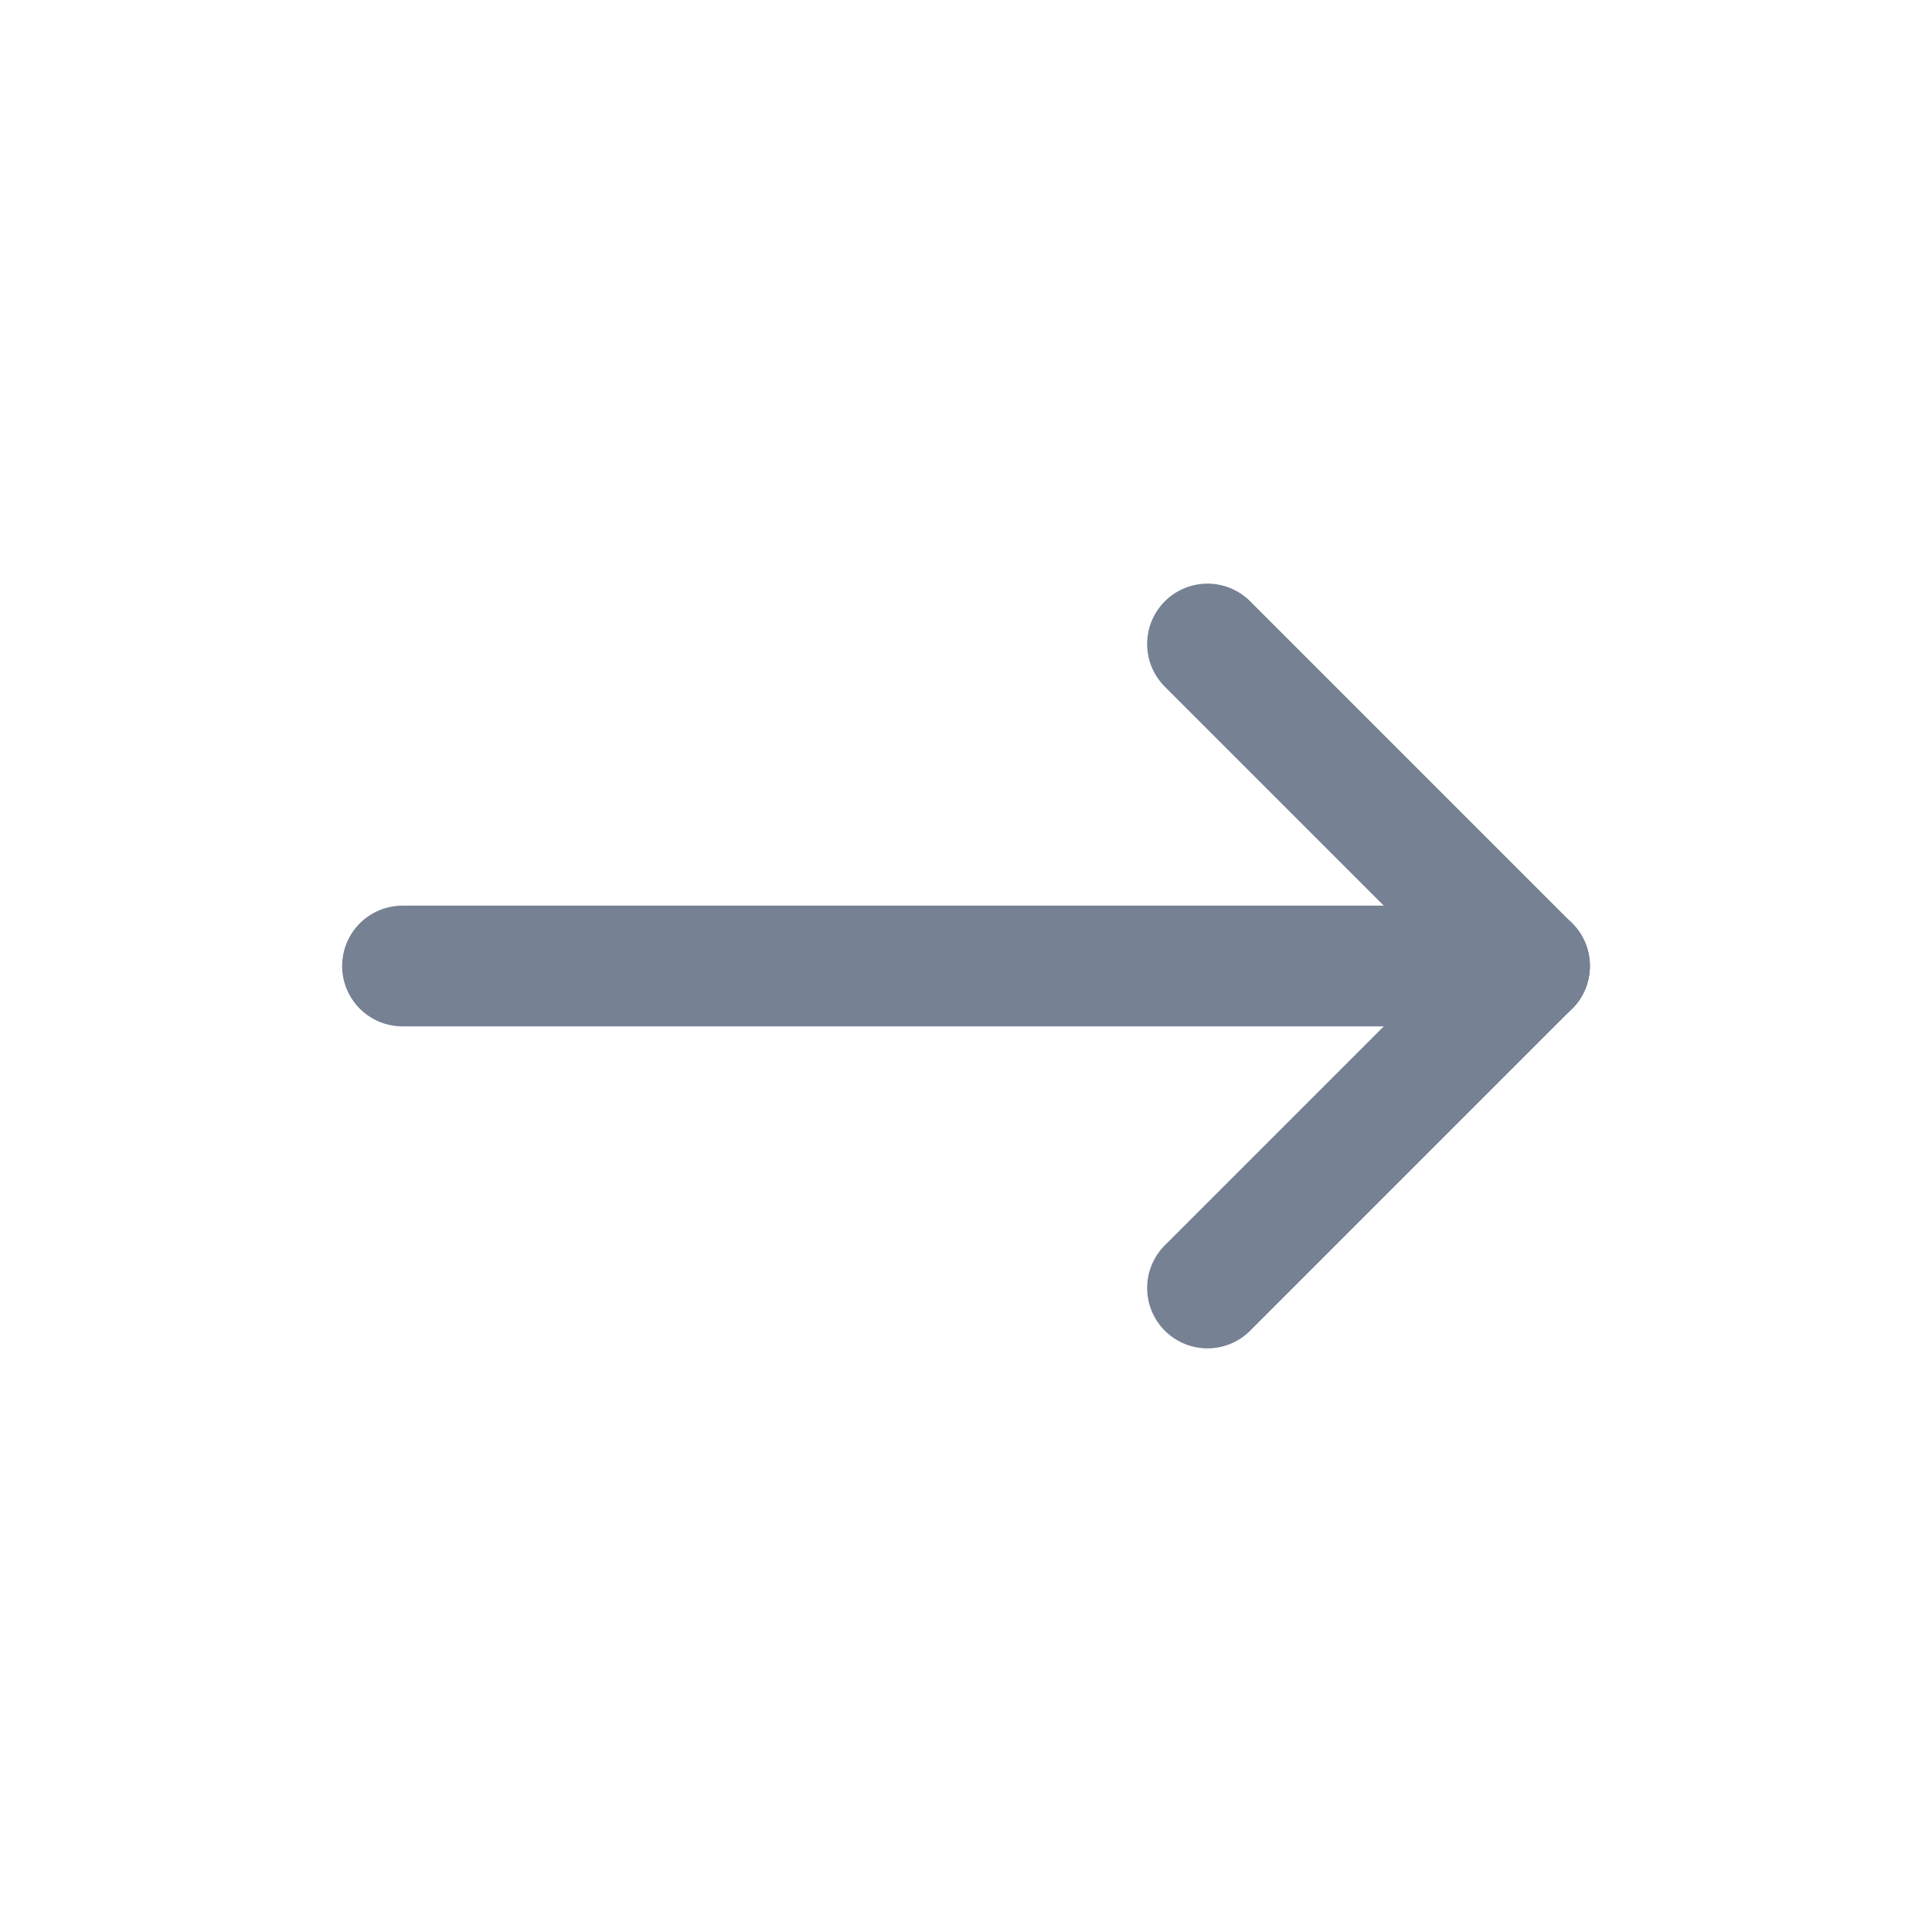
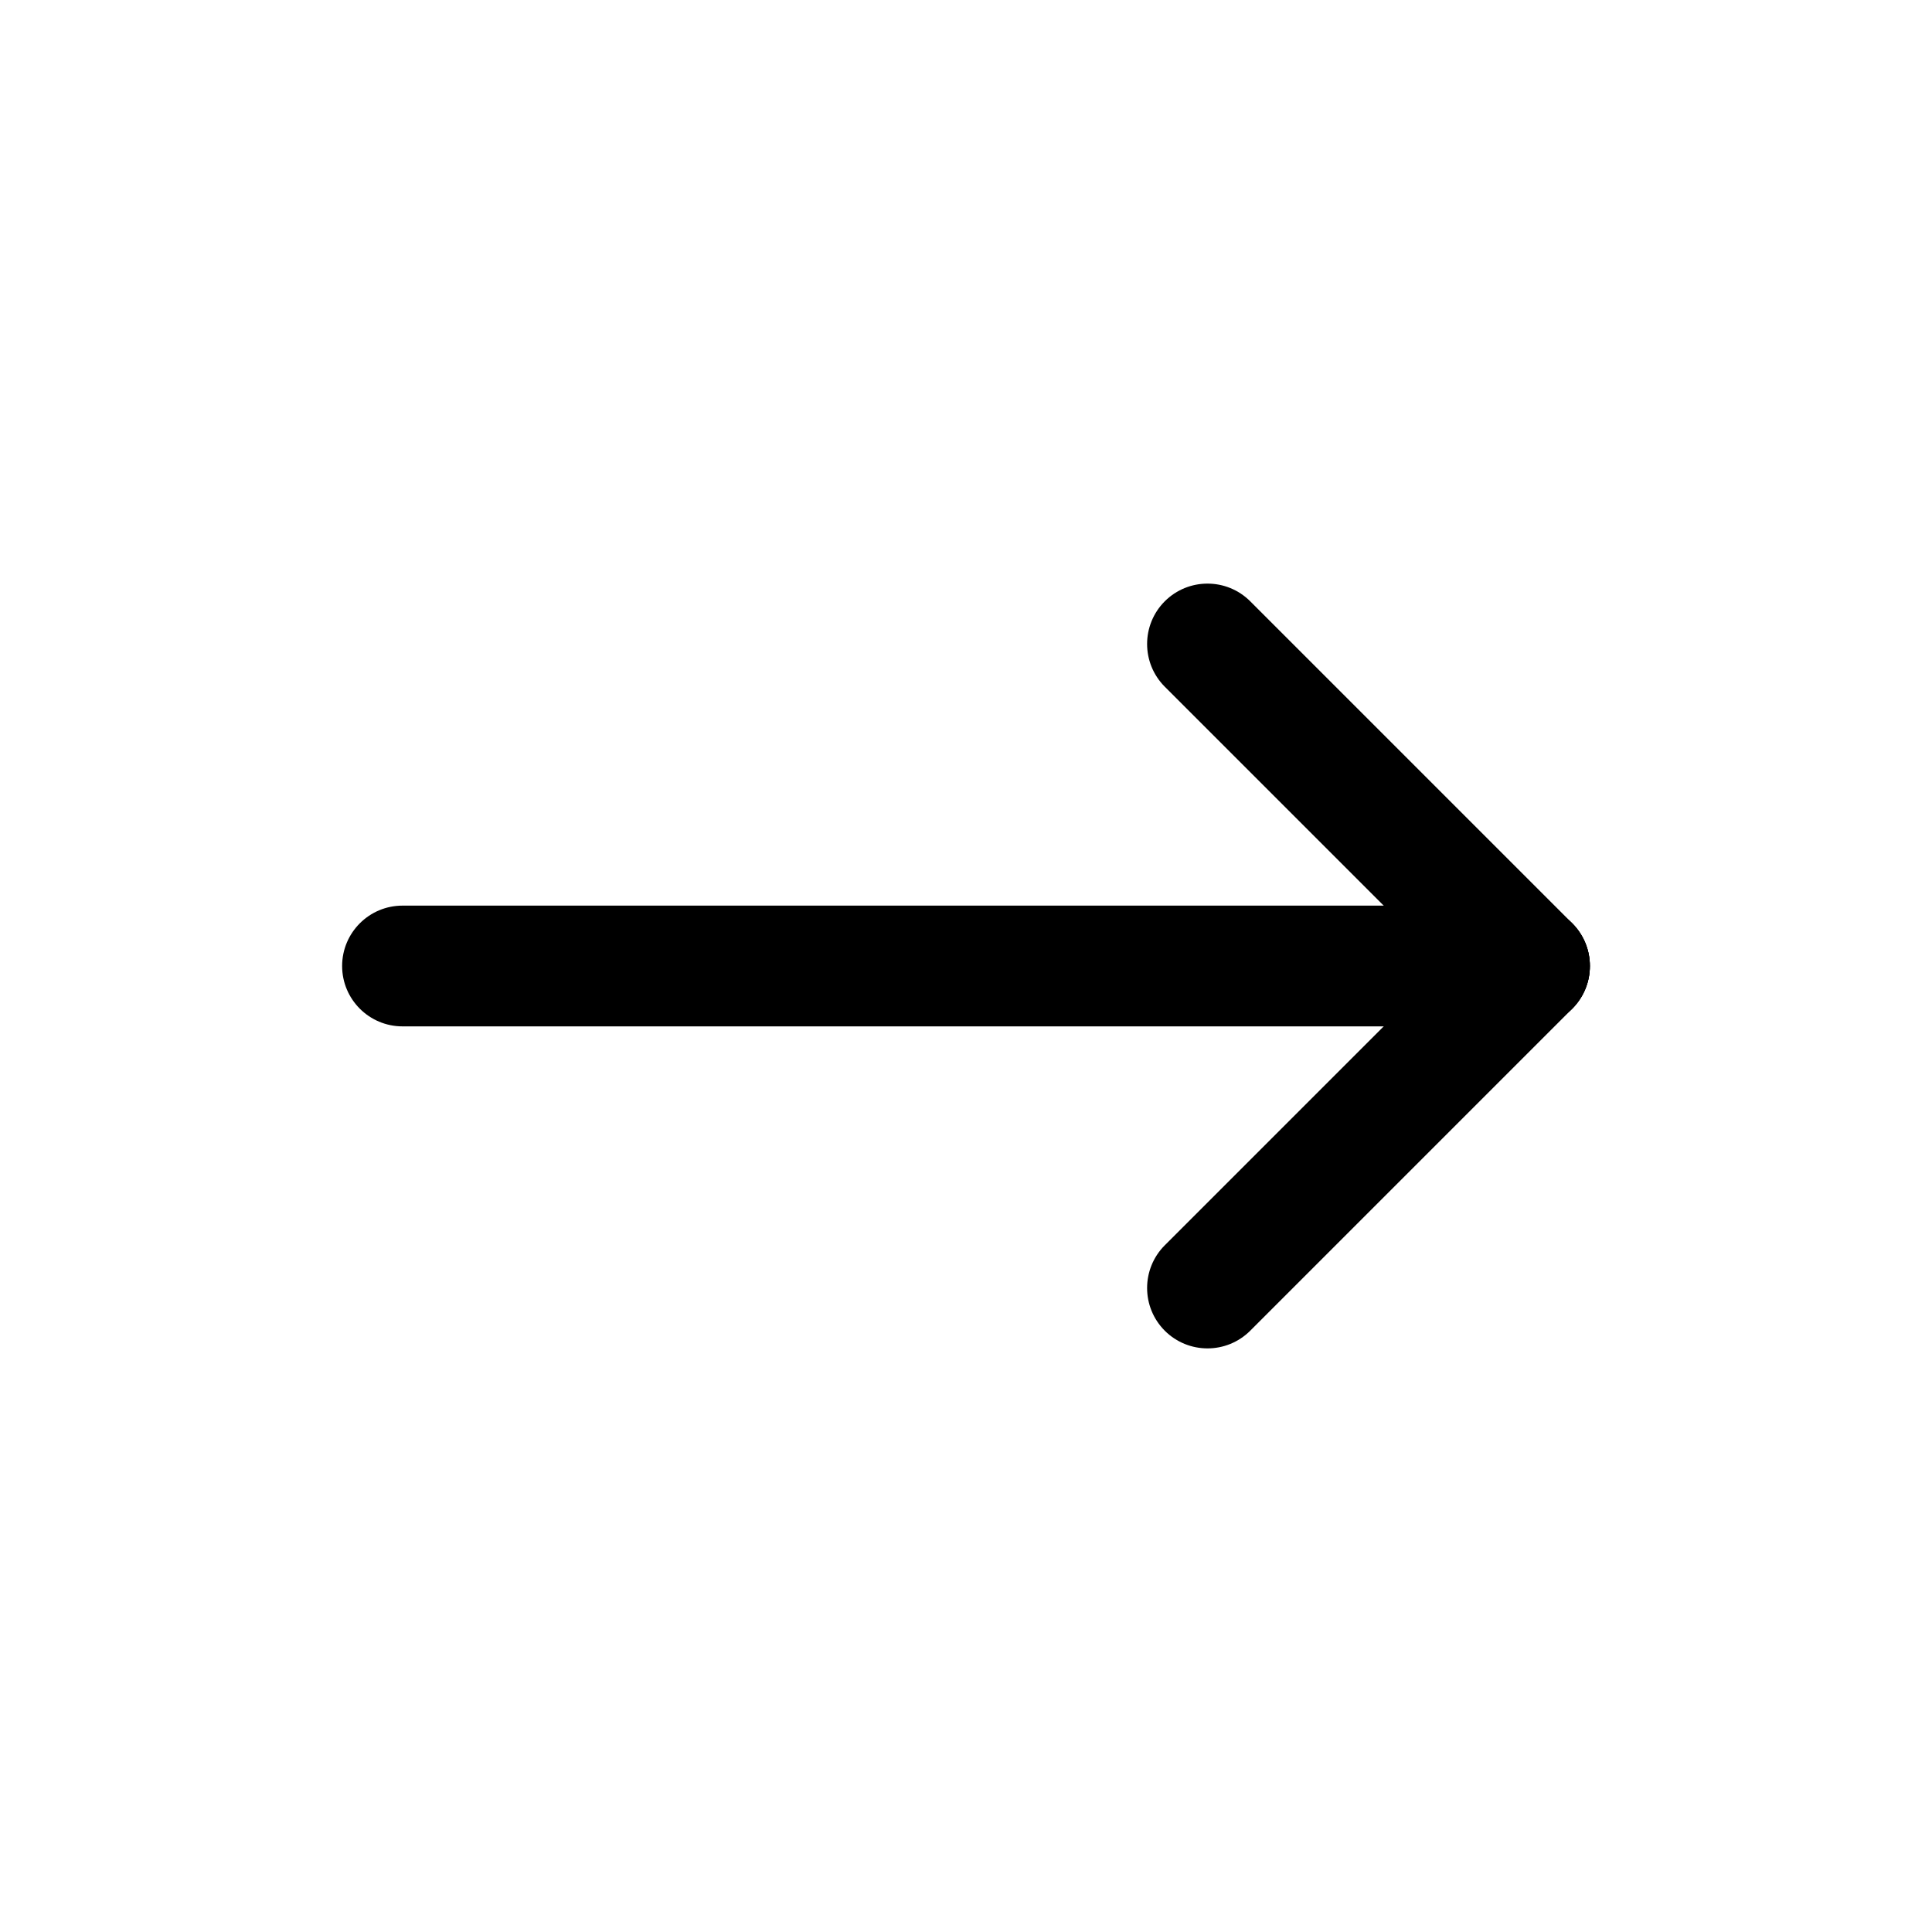
- <svg xmlns="http://www.w3.org/2000/svg" width="36" height="36" viewBox="0 0 36 36" fill="none">
-   <path d="M7.5 18H28.5" stroke="#778194" stroke-width="2.25" stroke-linecap="round" stroke-linejoin="round" />
-   <path d="M22.5 24L28.5 18" stroke="#778194" stroke-width="2.25" stroke-linecap="round" stroke-linejoin="round" />
-   <path d="M22.5 12L28.5 18" stroke="#778194" stroke-width="2.25" stroke-linecap="round" stroke-linejoin="round" />
+ <svg xmlns="http://www.w3.org/2000/svg" width="36" height="36" viewBox="0 0 36 36">
+   <path fill-rule="evenodd" clip-rule="evenodd" d="M6.375 18C6.375 17.379 6.879 16.875 7.5 16.875H28.5C29.121 16.875 29.625 17.379 29.625 18C29.625 18.621 29.121 19.125 28.5 19.125H7.5C6.879 19.125 6.375 18.621 6.375 18Z" />
+   <path fill-rule="evenodd" clip-rule="evenodd" d="M29.296 17.204C29.735 17.644 29.735 18.356 29.296 18.796L23.296 24.796C22.856 25.235 22.144 25.235 21.704 24.796C21.265 24.356 21.265 23.644 21.704 23.204L27.704 17.204C28.144 16.765 28.856 16.765 29.296 17.204Z" />
+   <path fill-rule="evenodd" clip-rule="evenodd" d="M21.704 11.204C22.144 10.765 22.856 10.765 23.296 11.204L29.296 17.204C29.735 17.644 29.735 18.356 29.296 18.796C28.856 19.235 28.144 19.235 27.704 18.796L21.704 12.796C21.265 12.356 21.265 11.644 21.704 11.204Z" />
</svg>
